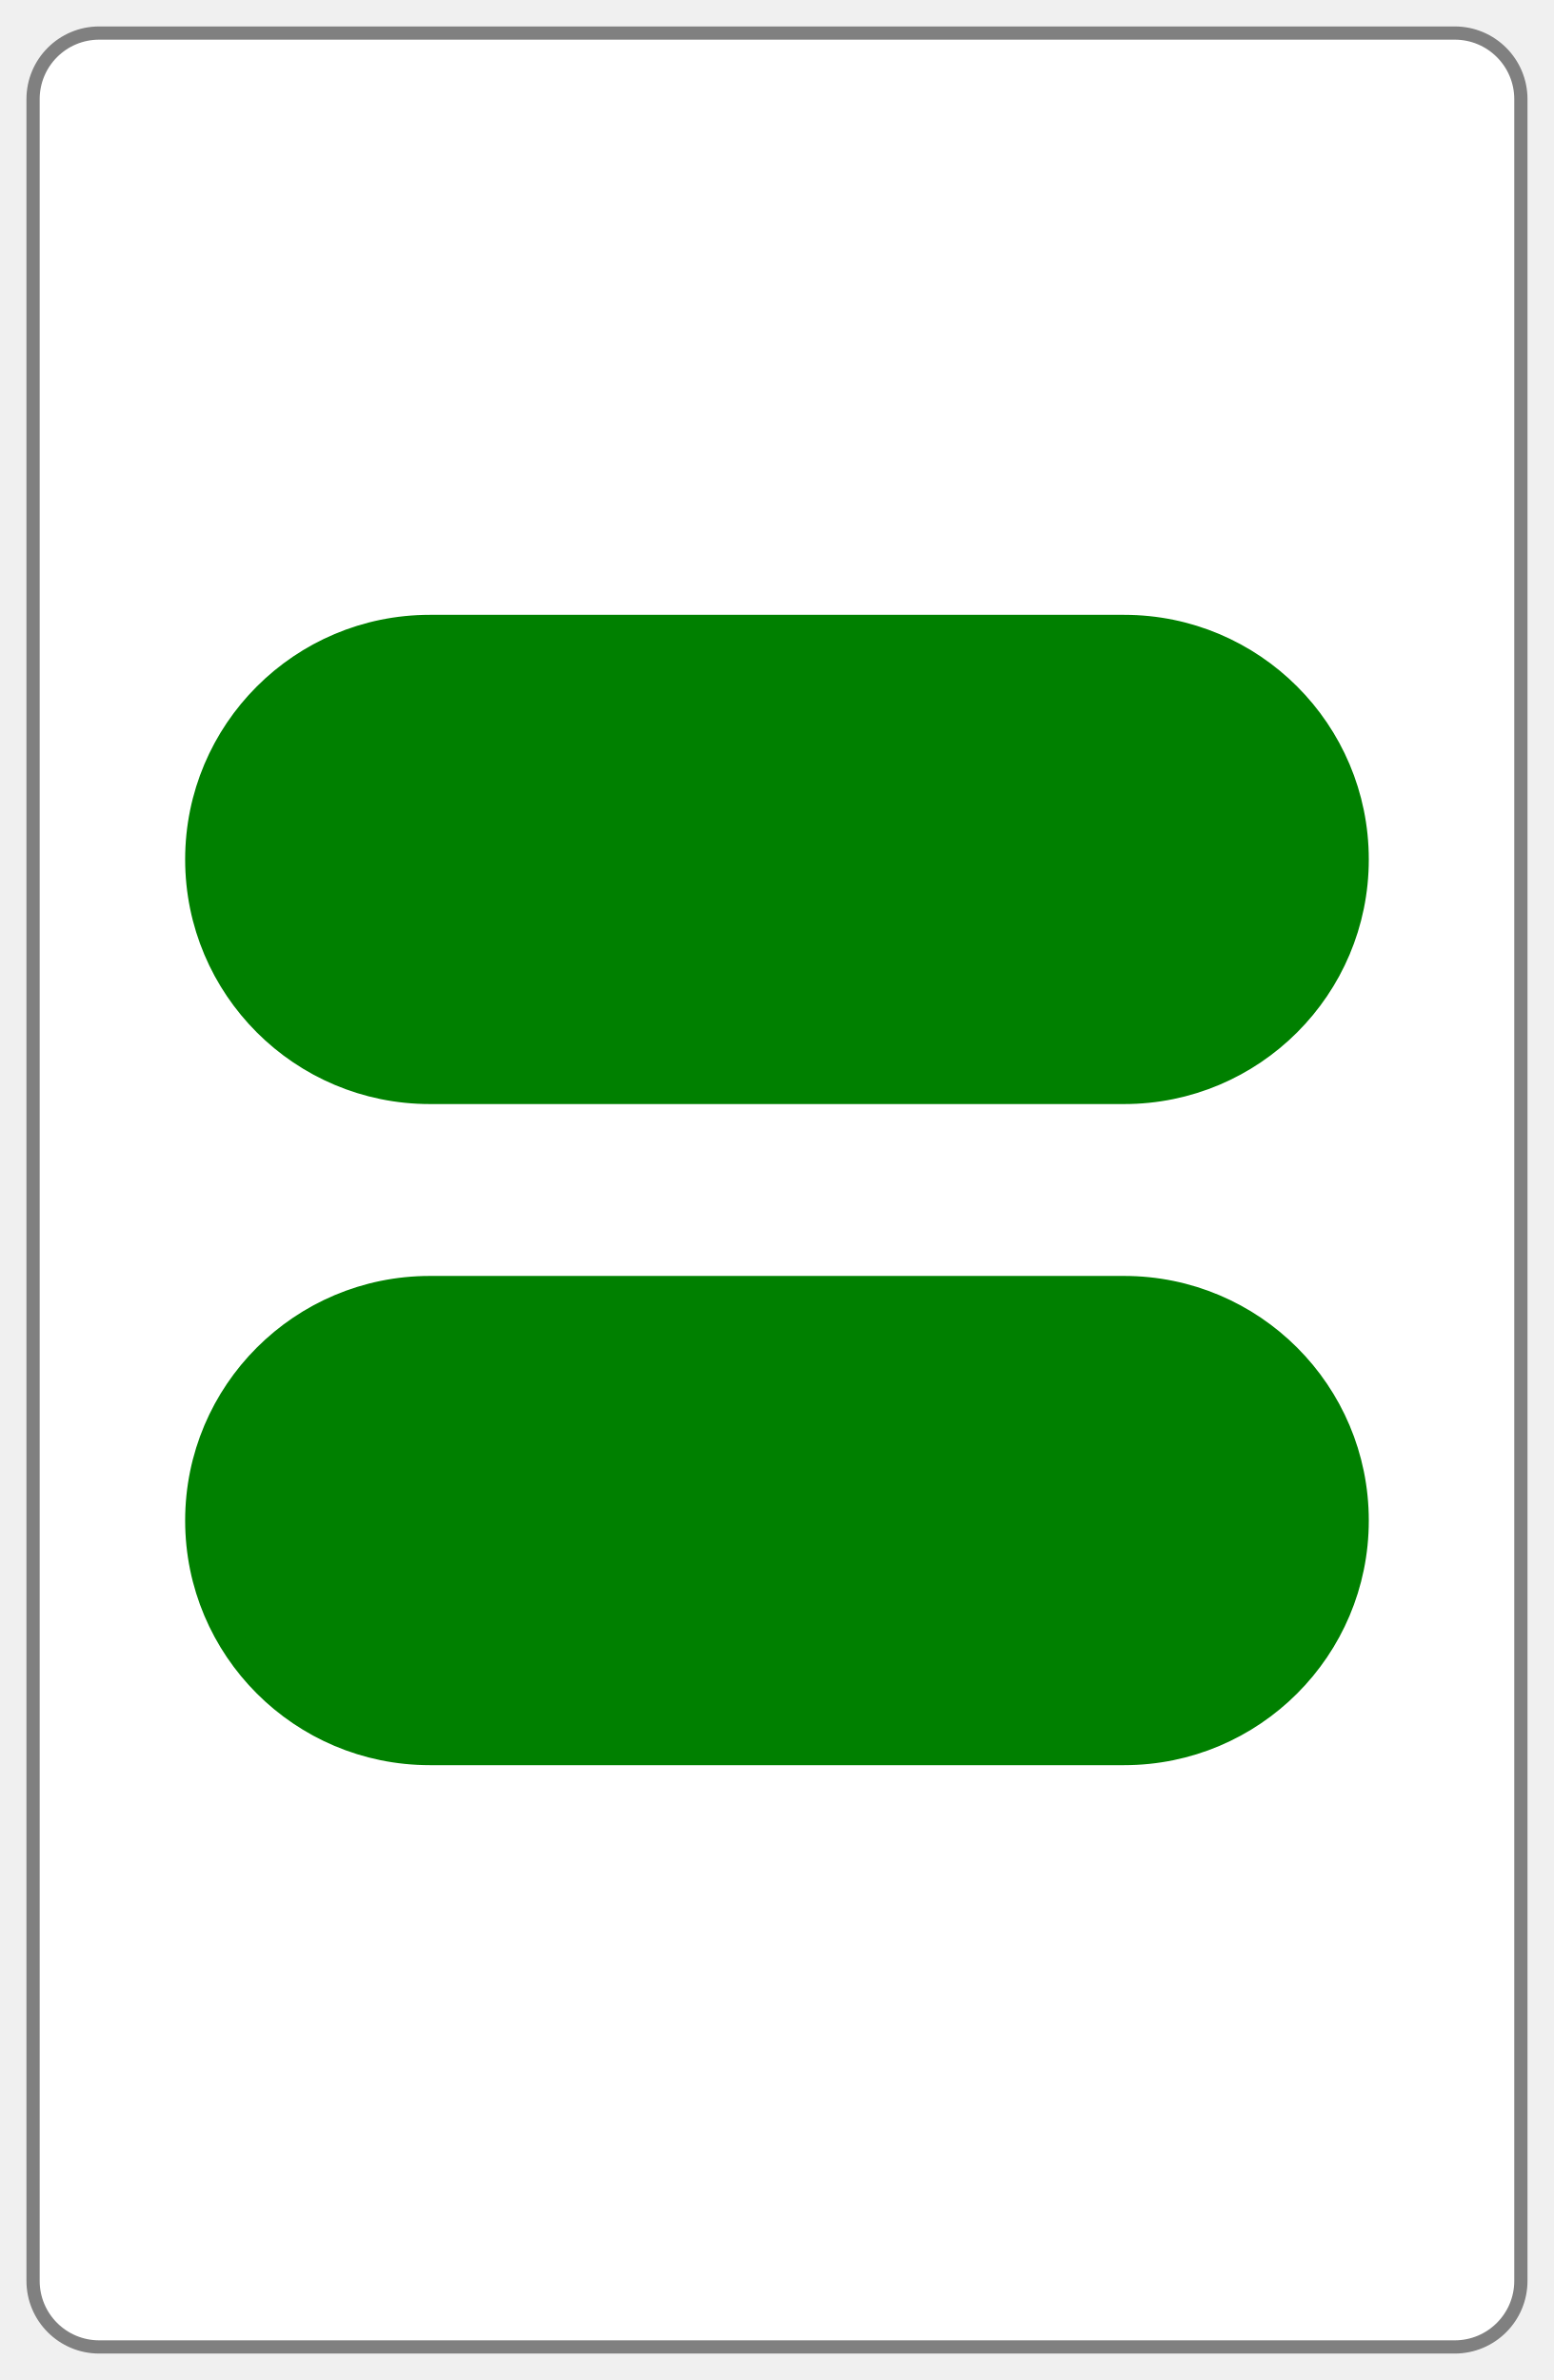
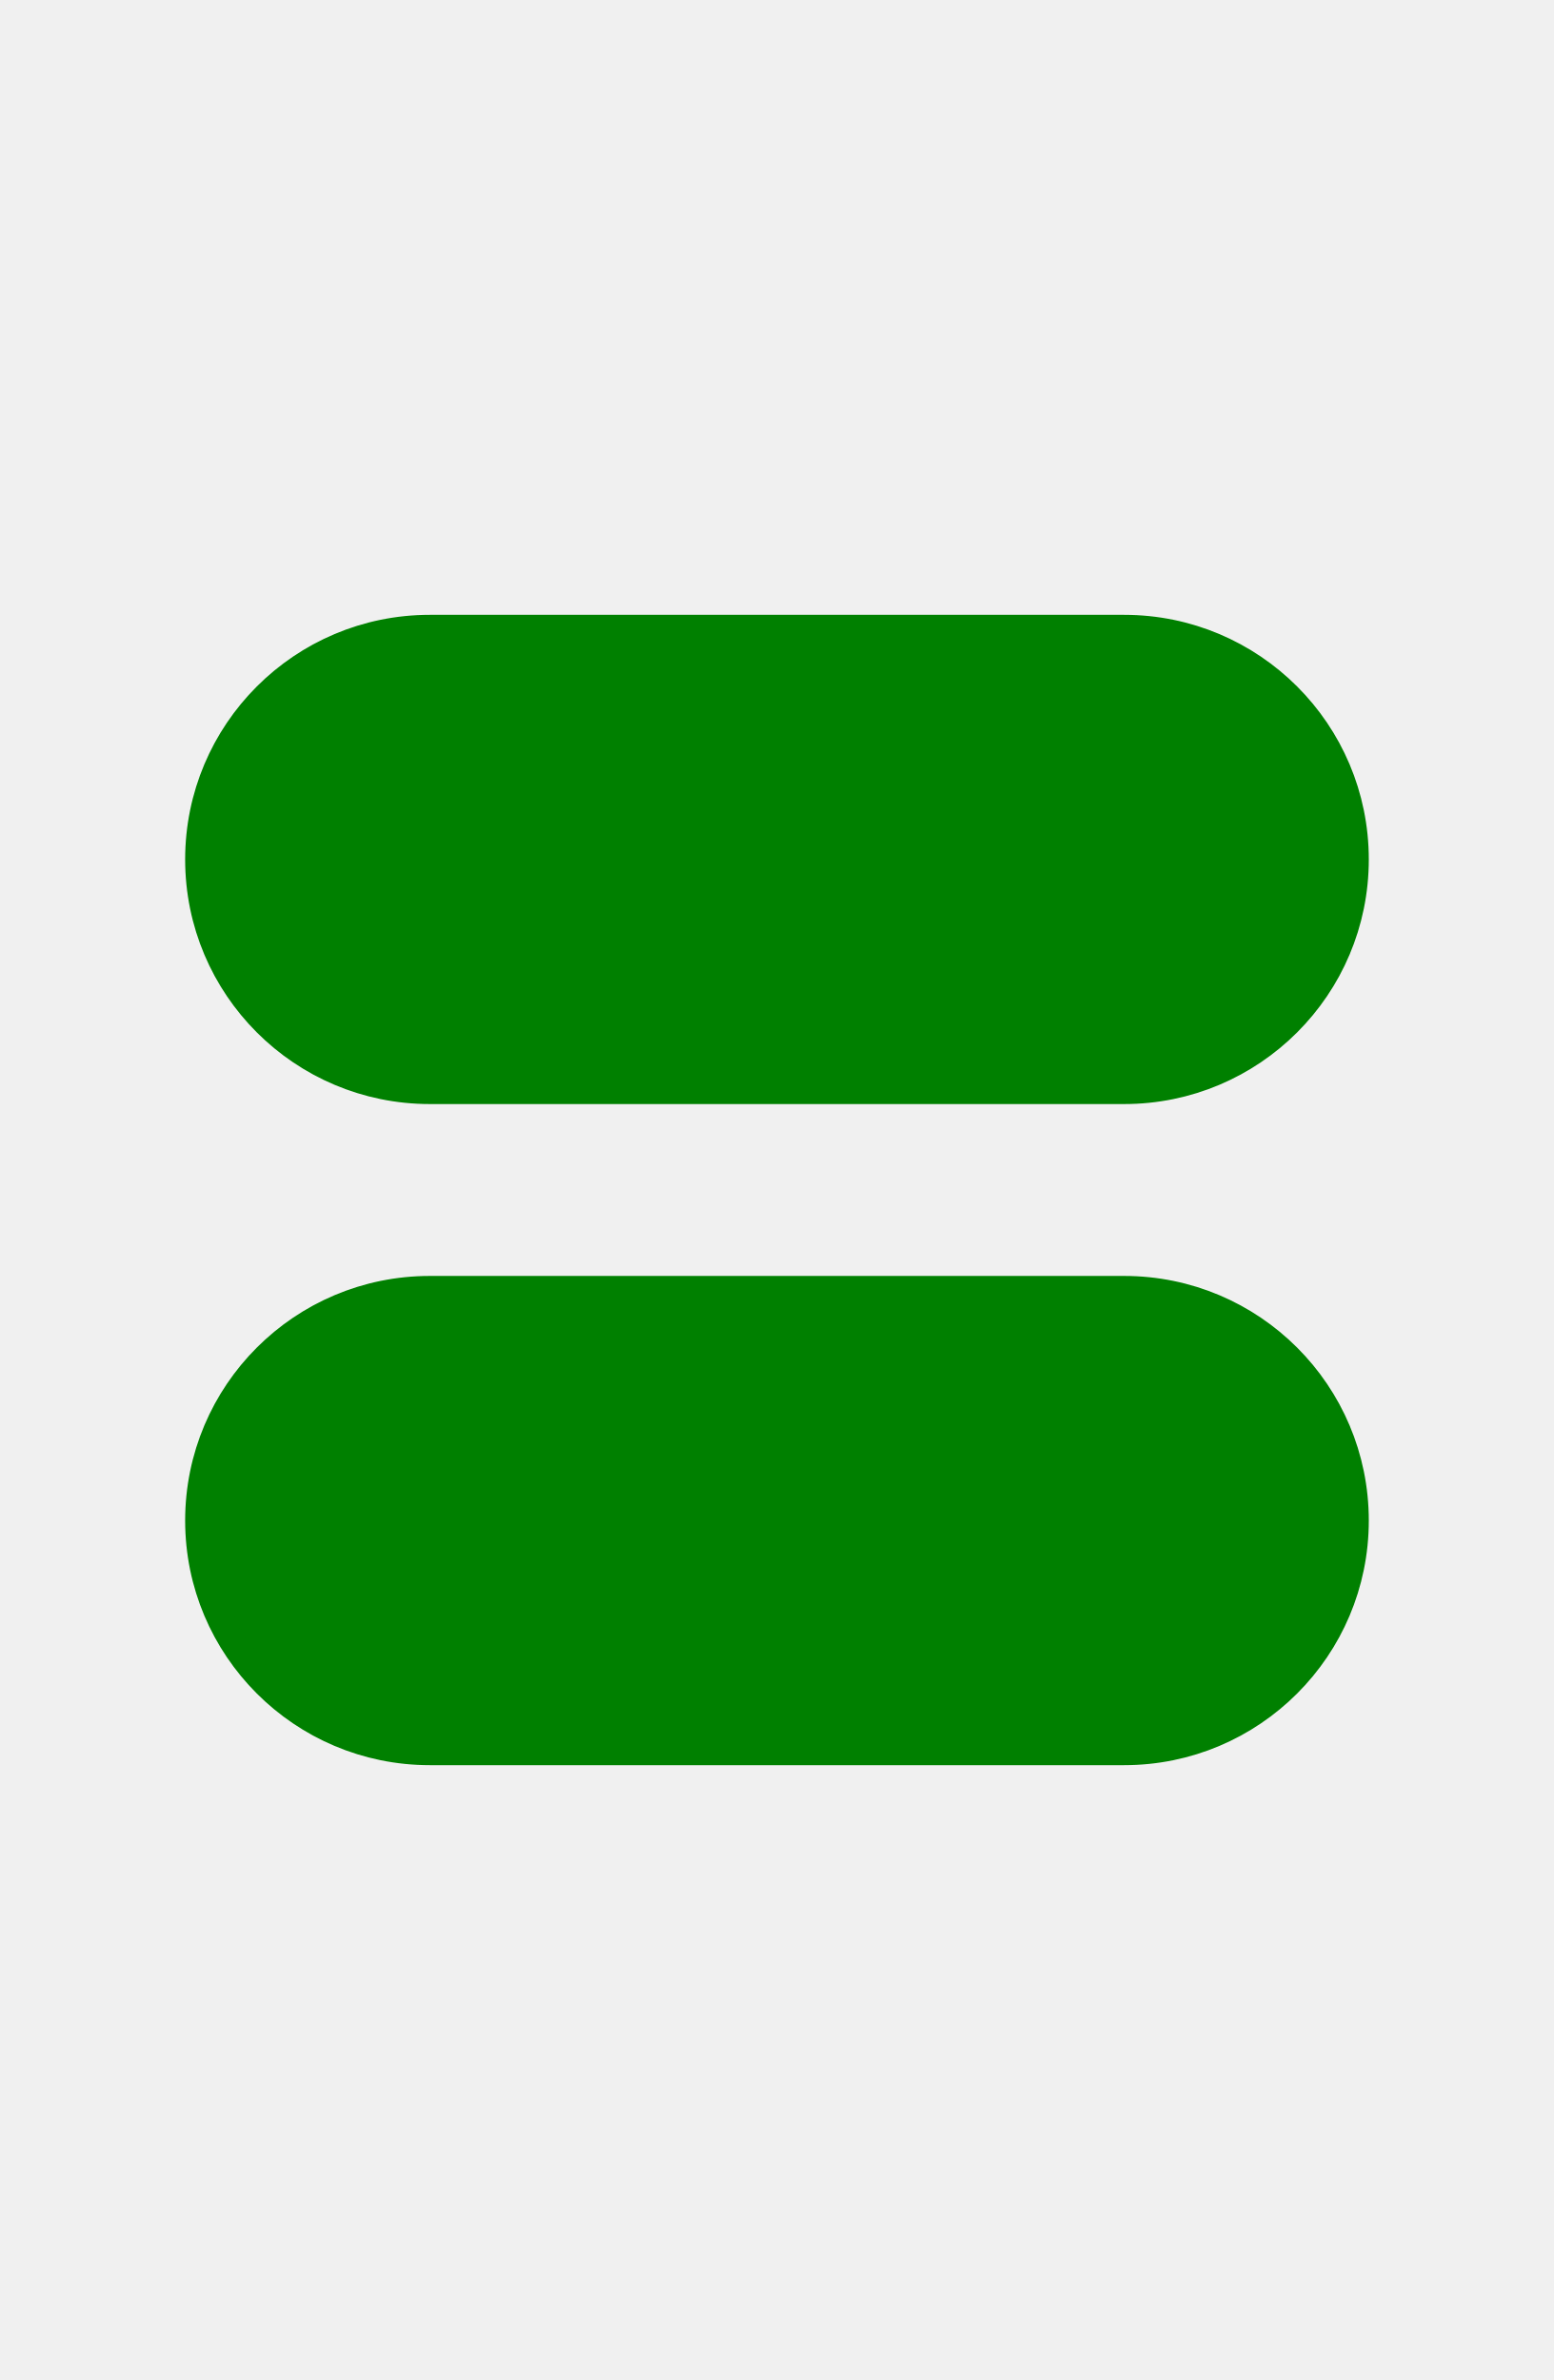
<svg xmlns="http://www.w3.org/2000/svg" xmlns:xlink="http://www.w3.org/1999/xlink" version="1.1" height="360" width="235" viewBox="0 0 235 360">
  <defs>
    <style type="text/css"> .setline {	stroke: green;	stroke-width: 4;	stroke-linejoin: round;} .setcolor {fill: green;} </style>
    <rect class="setcolor setline" id="shape" x="30" y="145" width="175" height="70" rx="35" />
  </defs>
-   <rect x="5" y="5" height="350" width="225" rx="10" ry="10" fill="white" stroke="grey" stroke-width="2" />
  <use y="-50" xlink:href="#shape" />
  <use y="50" xlink:href="#shape" />
</svg>
